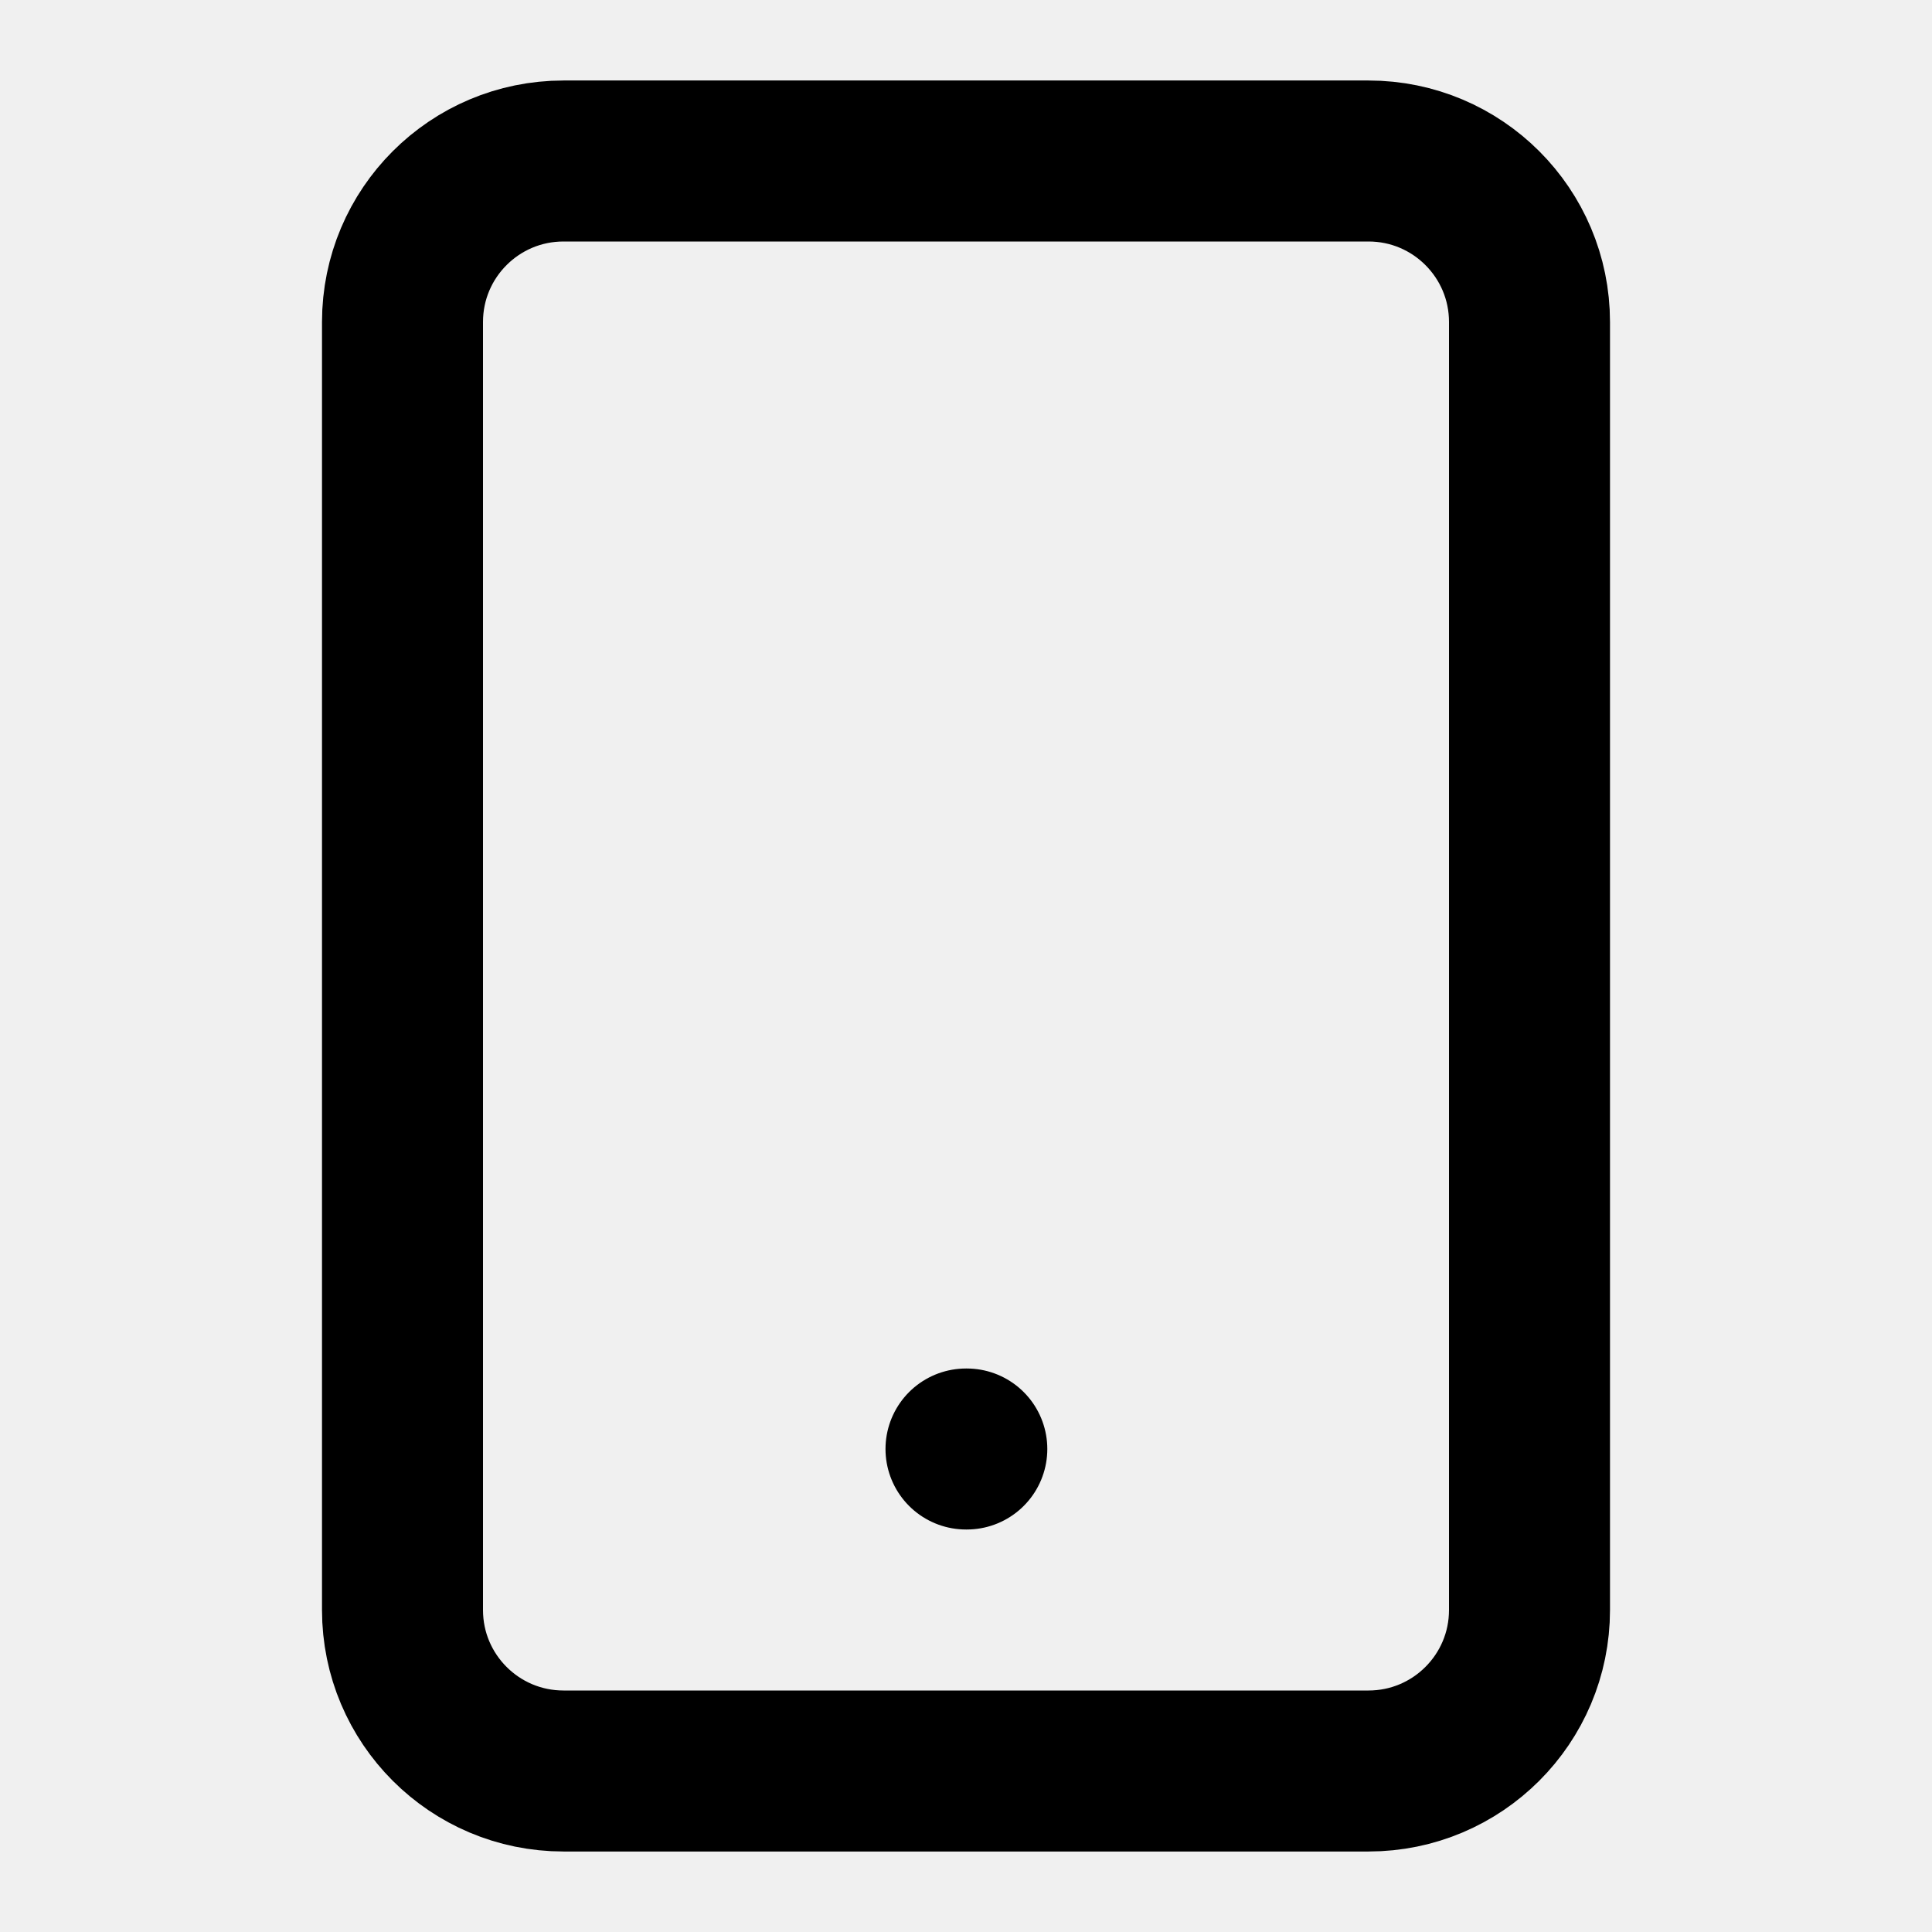
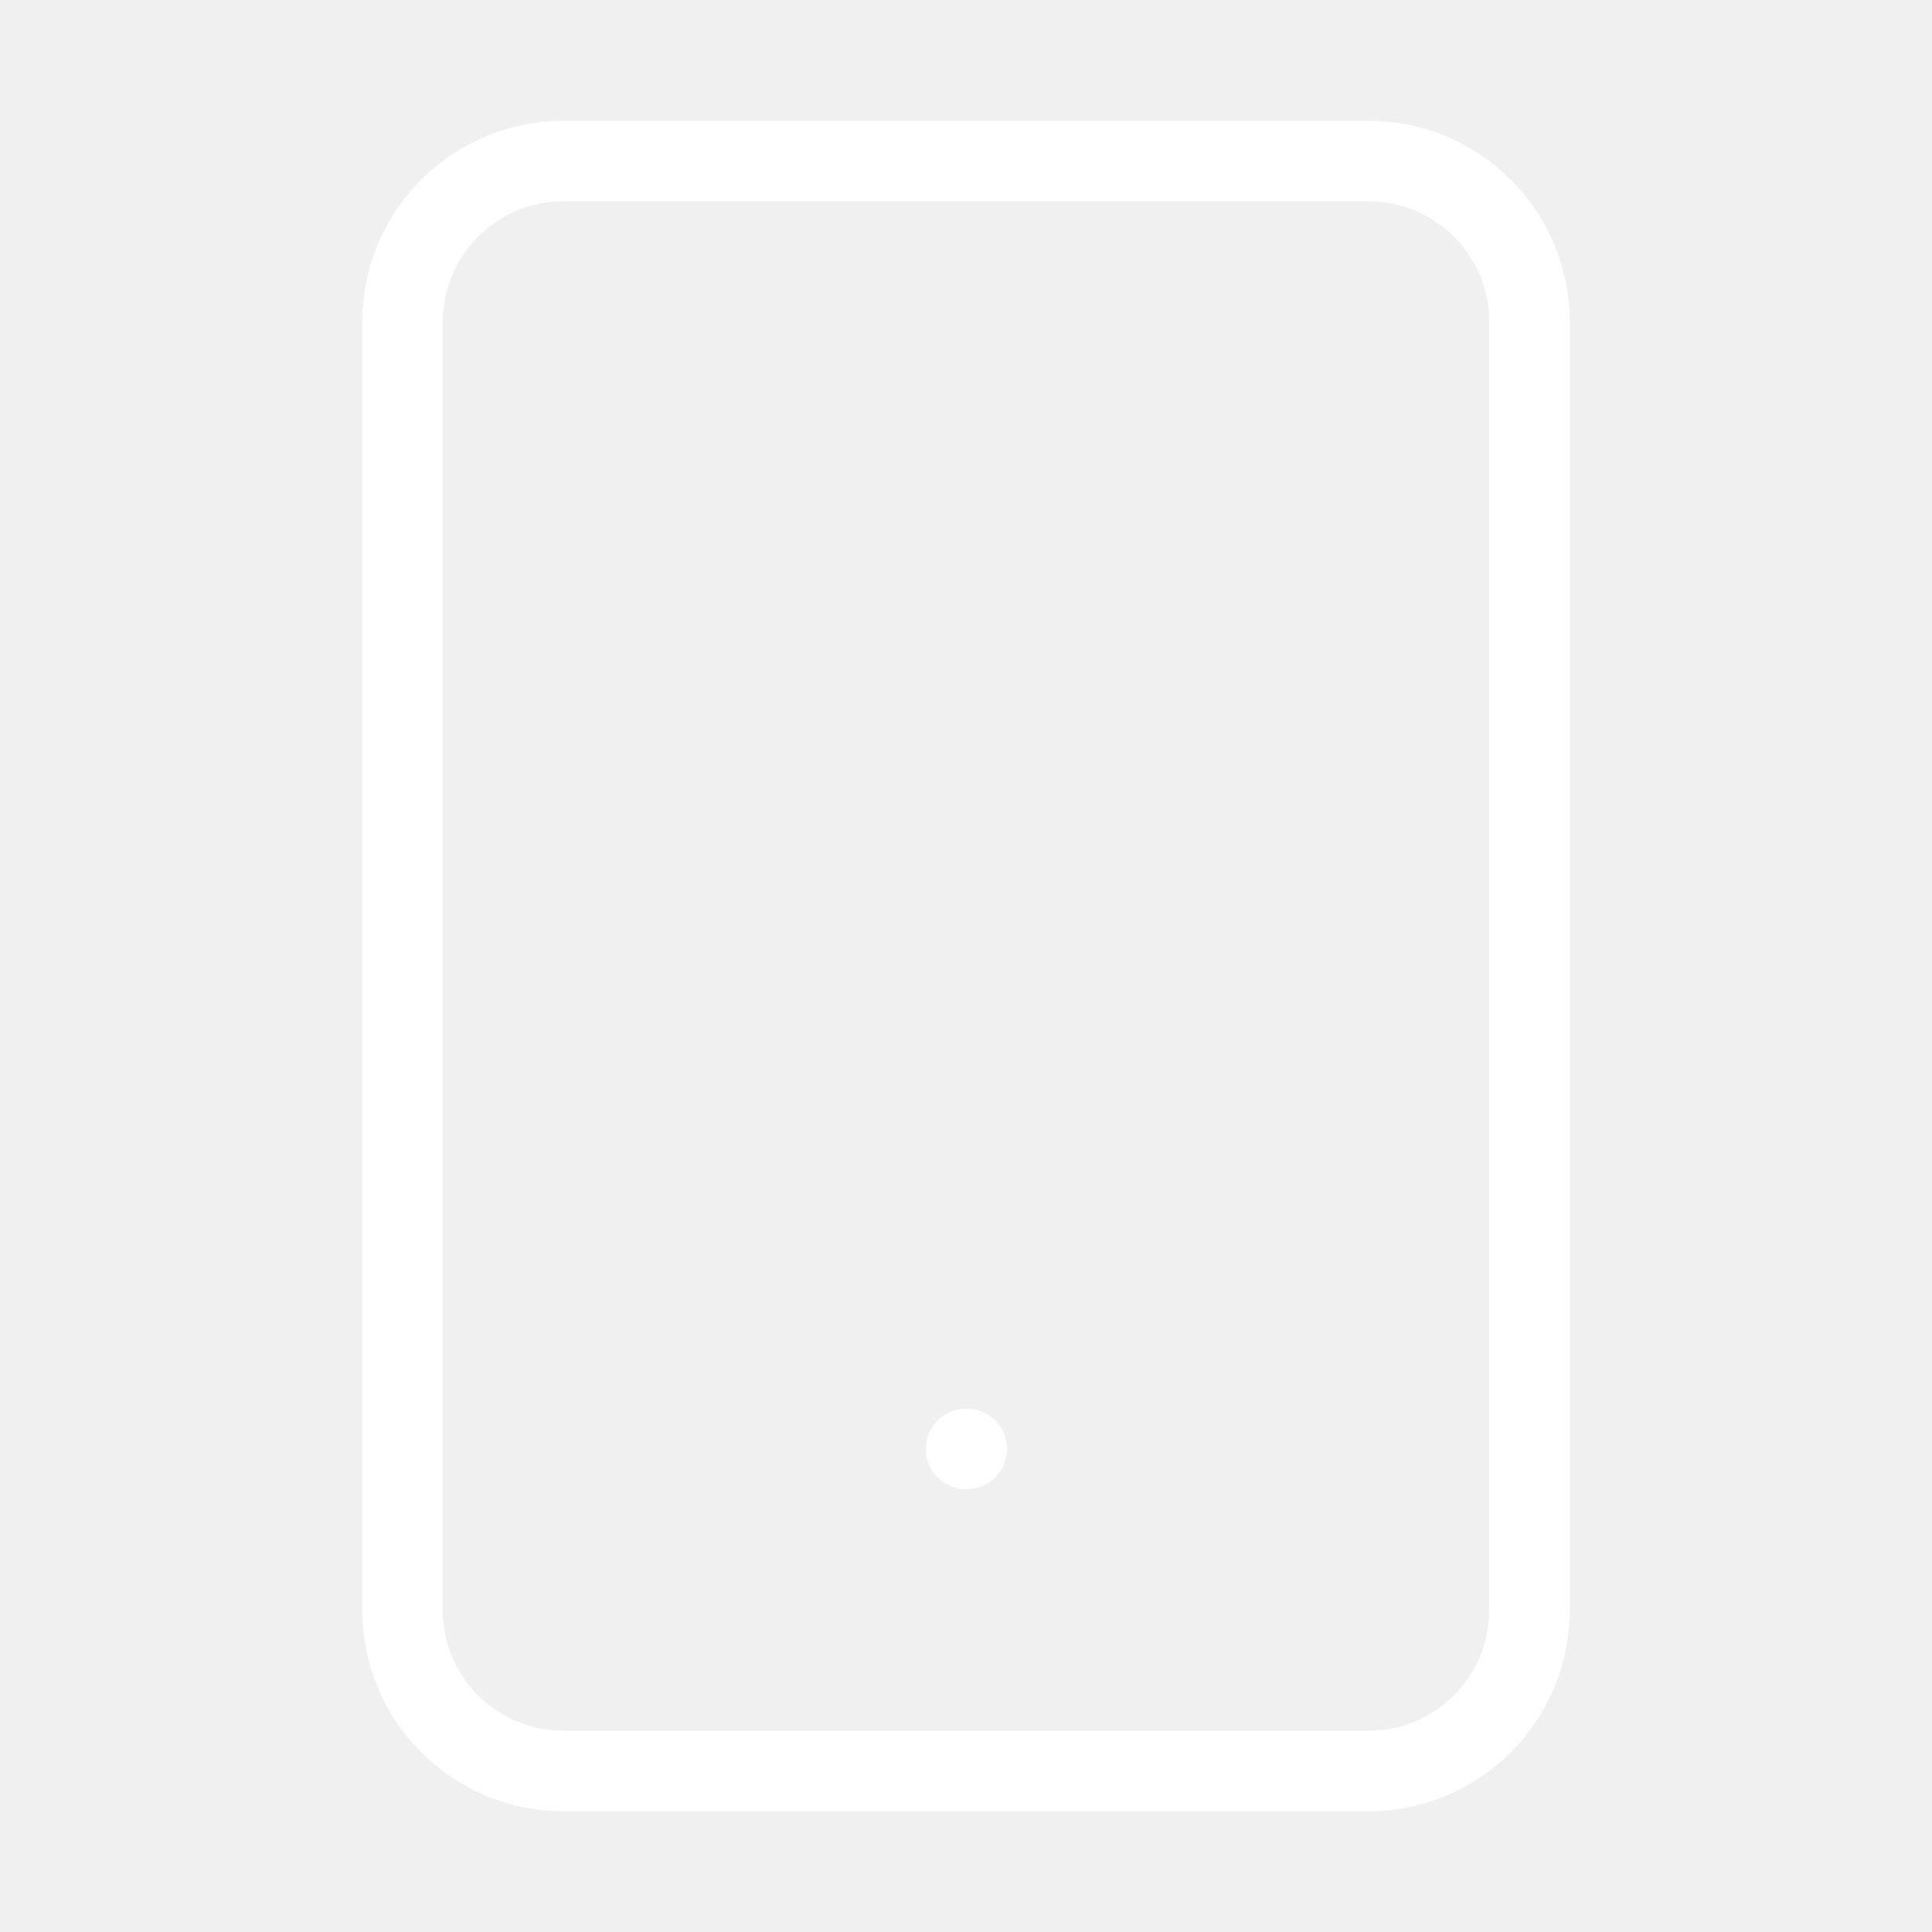
- <svg xmlns="http://www.w3.org/2000/svg" width="24" height="24" viewBox="0 0 24 24" fill="none" stroke="currentColor" stroke-width="2" stroke-linecap="round" stroke-linejoin="round" class="feather feather-smartphone">
+ <svg xmlns="http://www.w3.org/2000/svg" width="24" height="24" viewBox="0 0 24 24" fill="none" stroke="#fff" stroke-width="1" stroke-linecap="round" stroke-linejoin="round" class="feather feather-smartphone">
  <rect x="5" y="2" width="14" height="20" rx="2" ry="2" />
  <line x1="12" y1="18" x2="12.01" y2="18" />
</svg>
